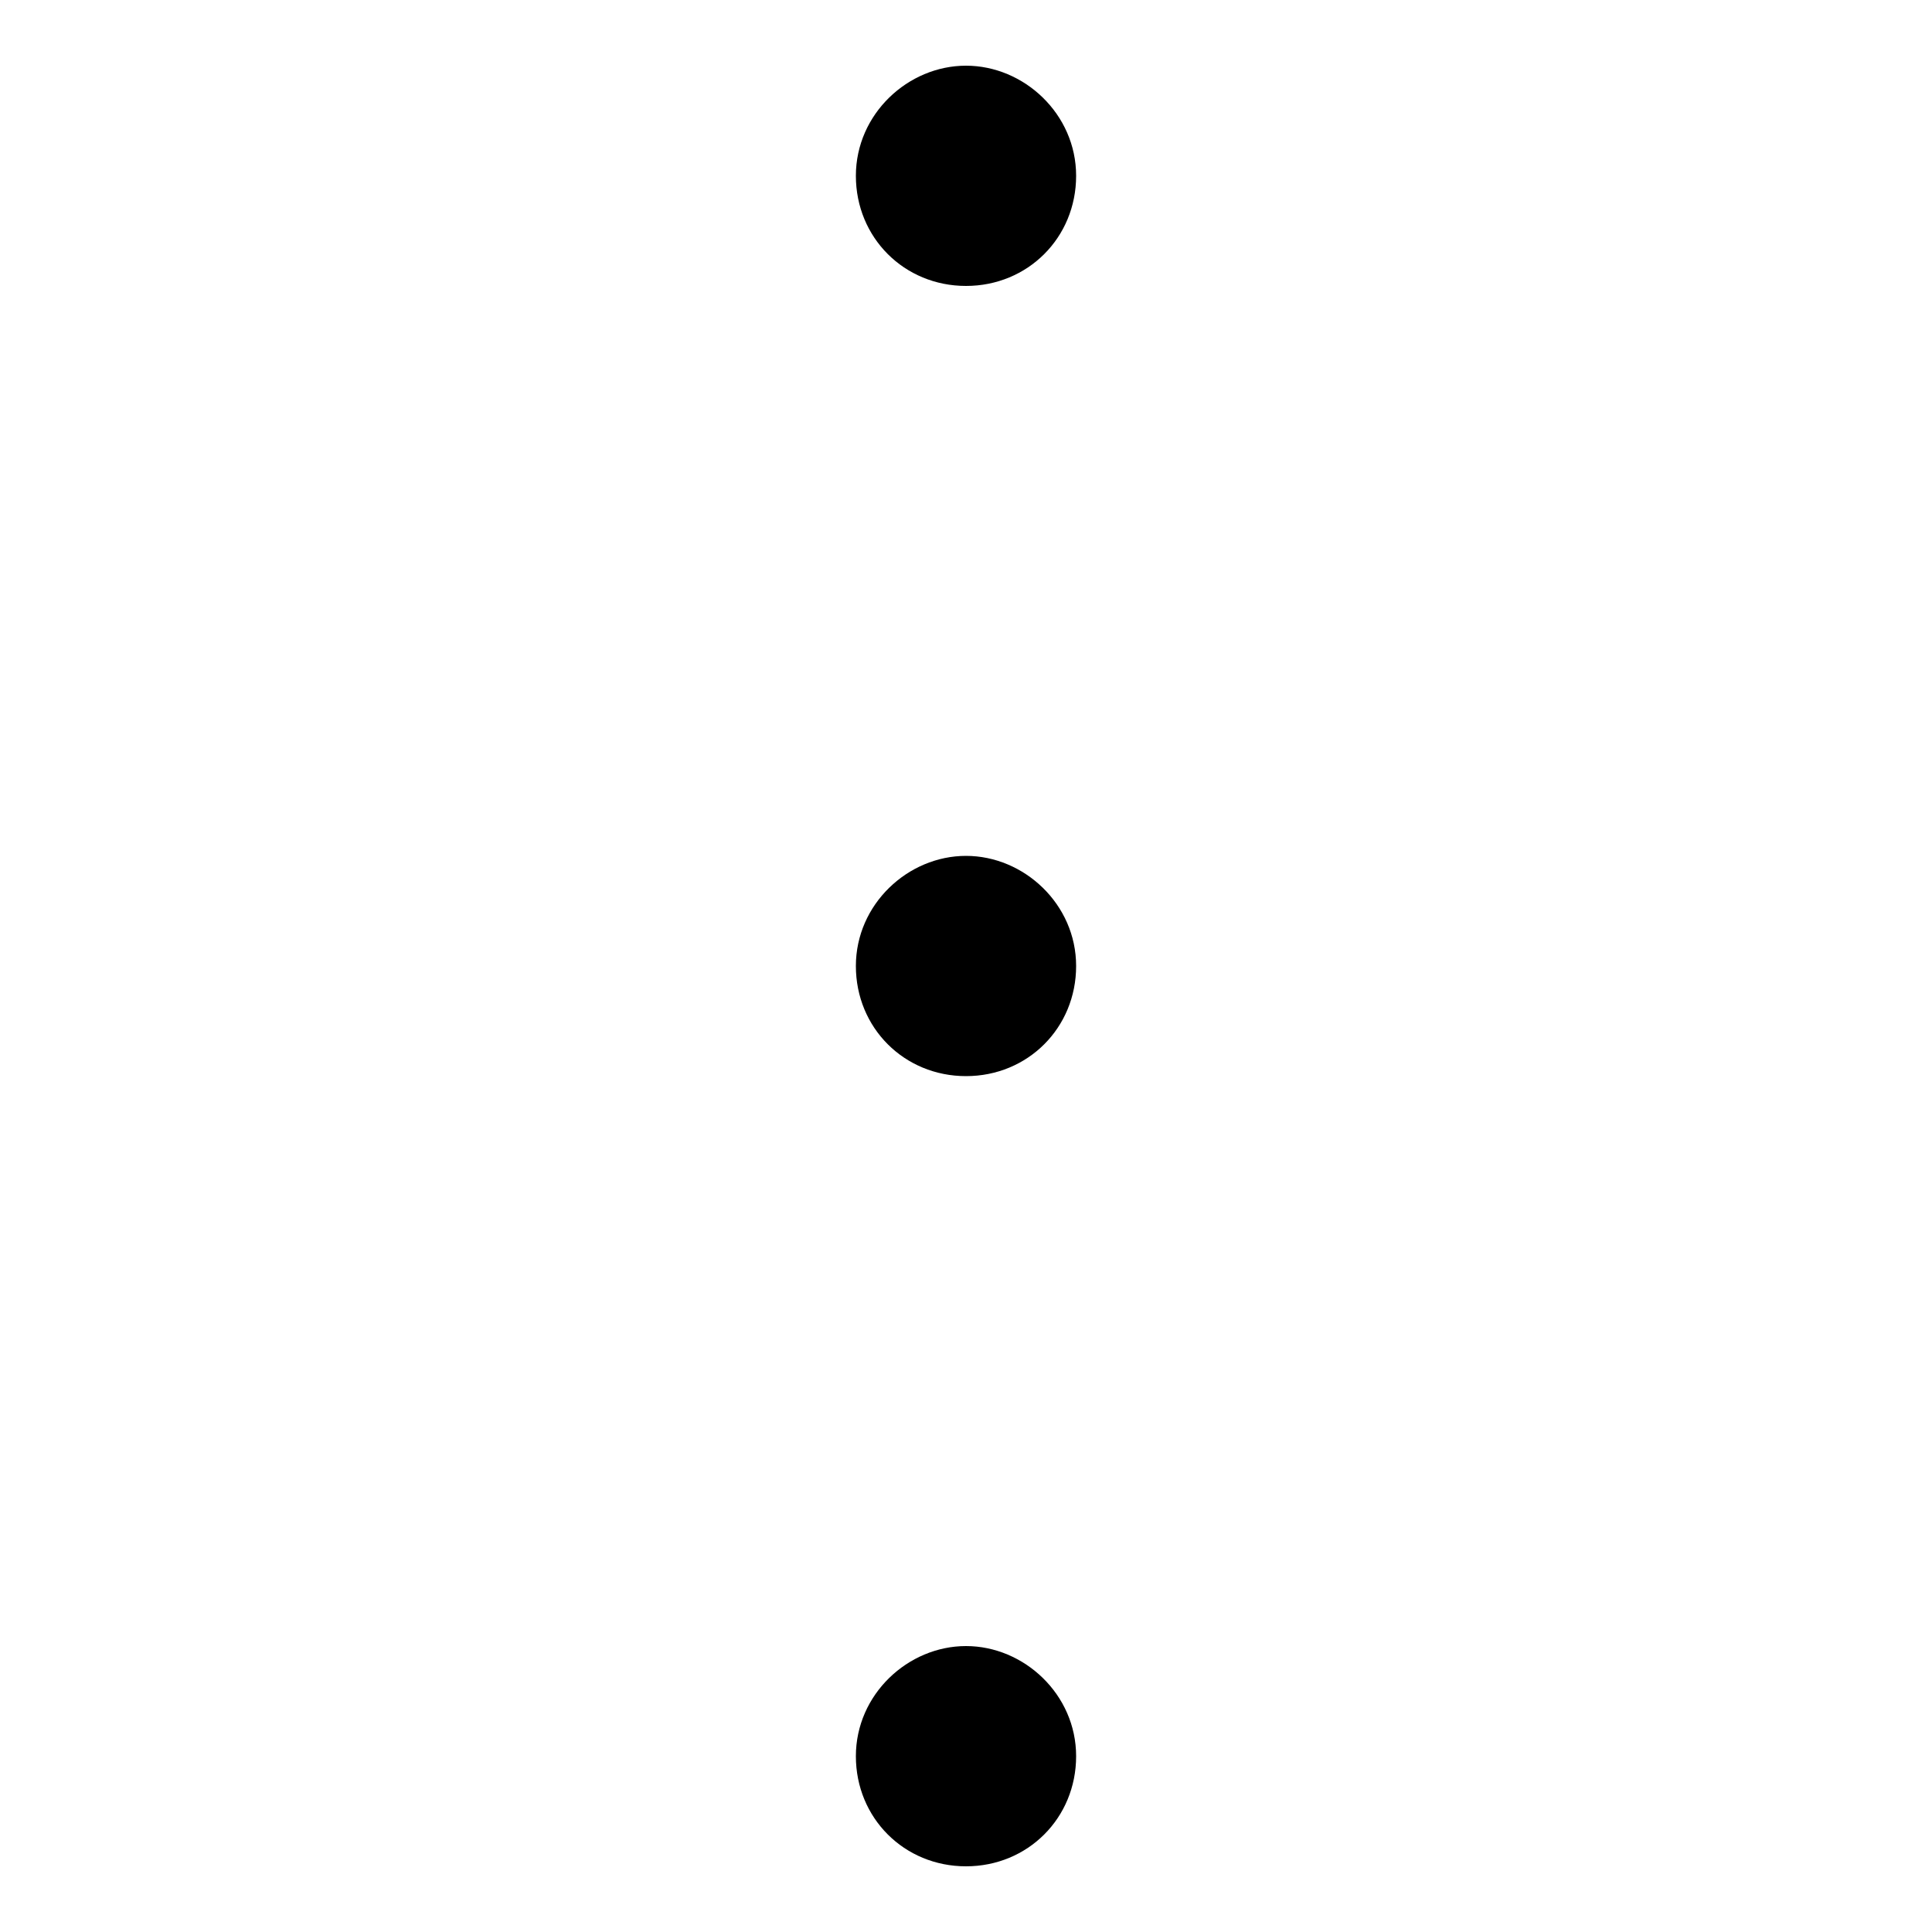
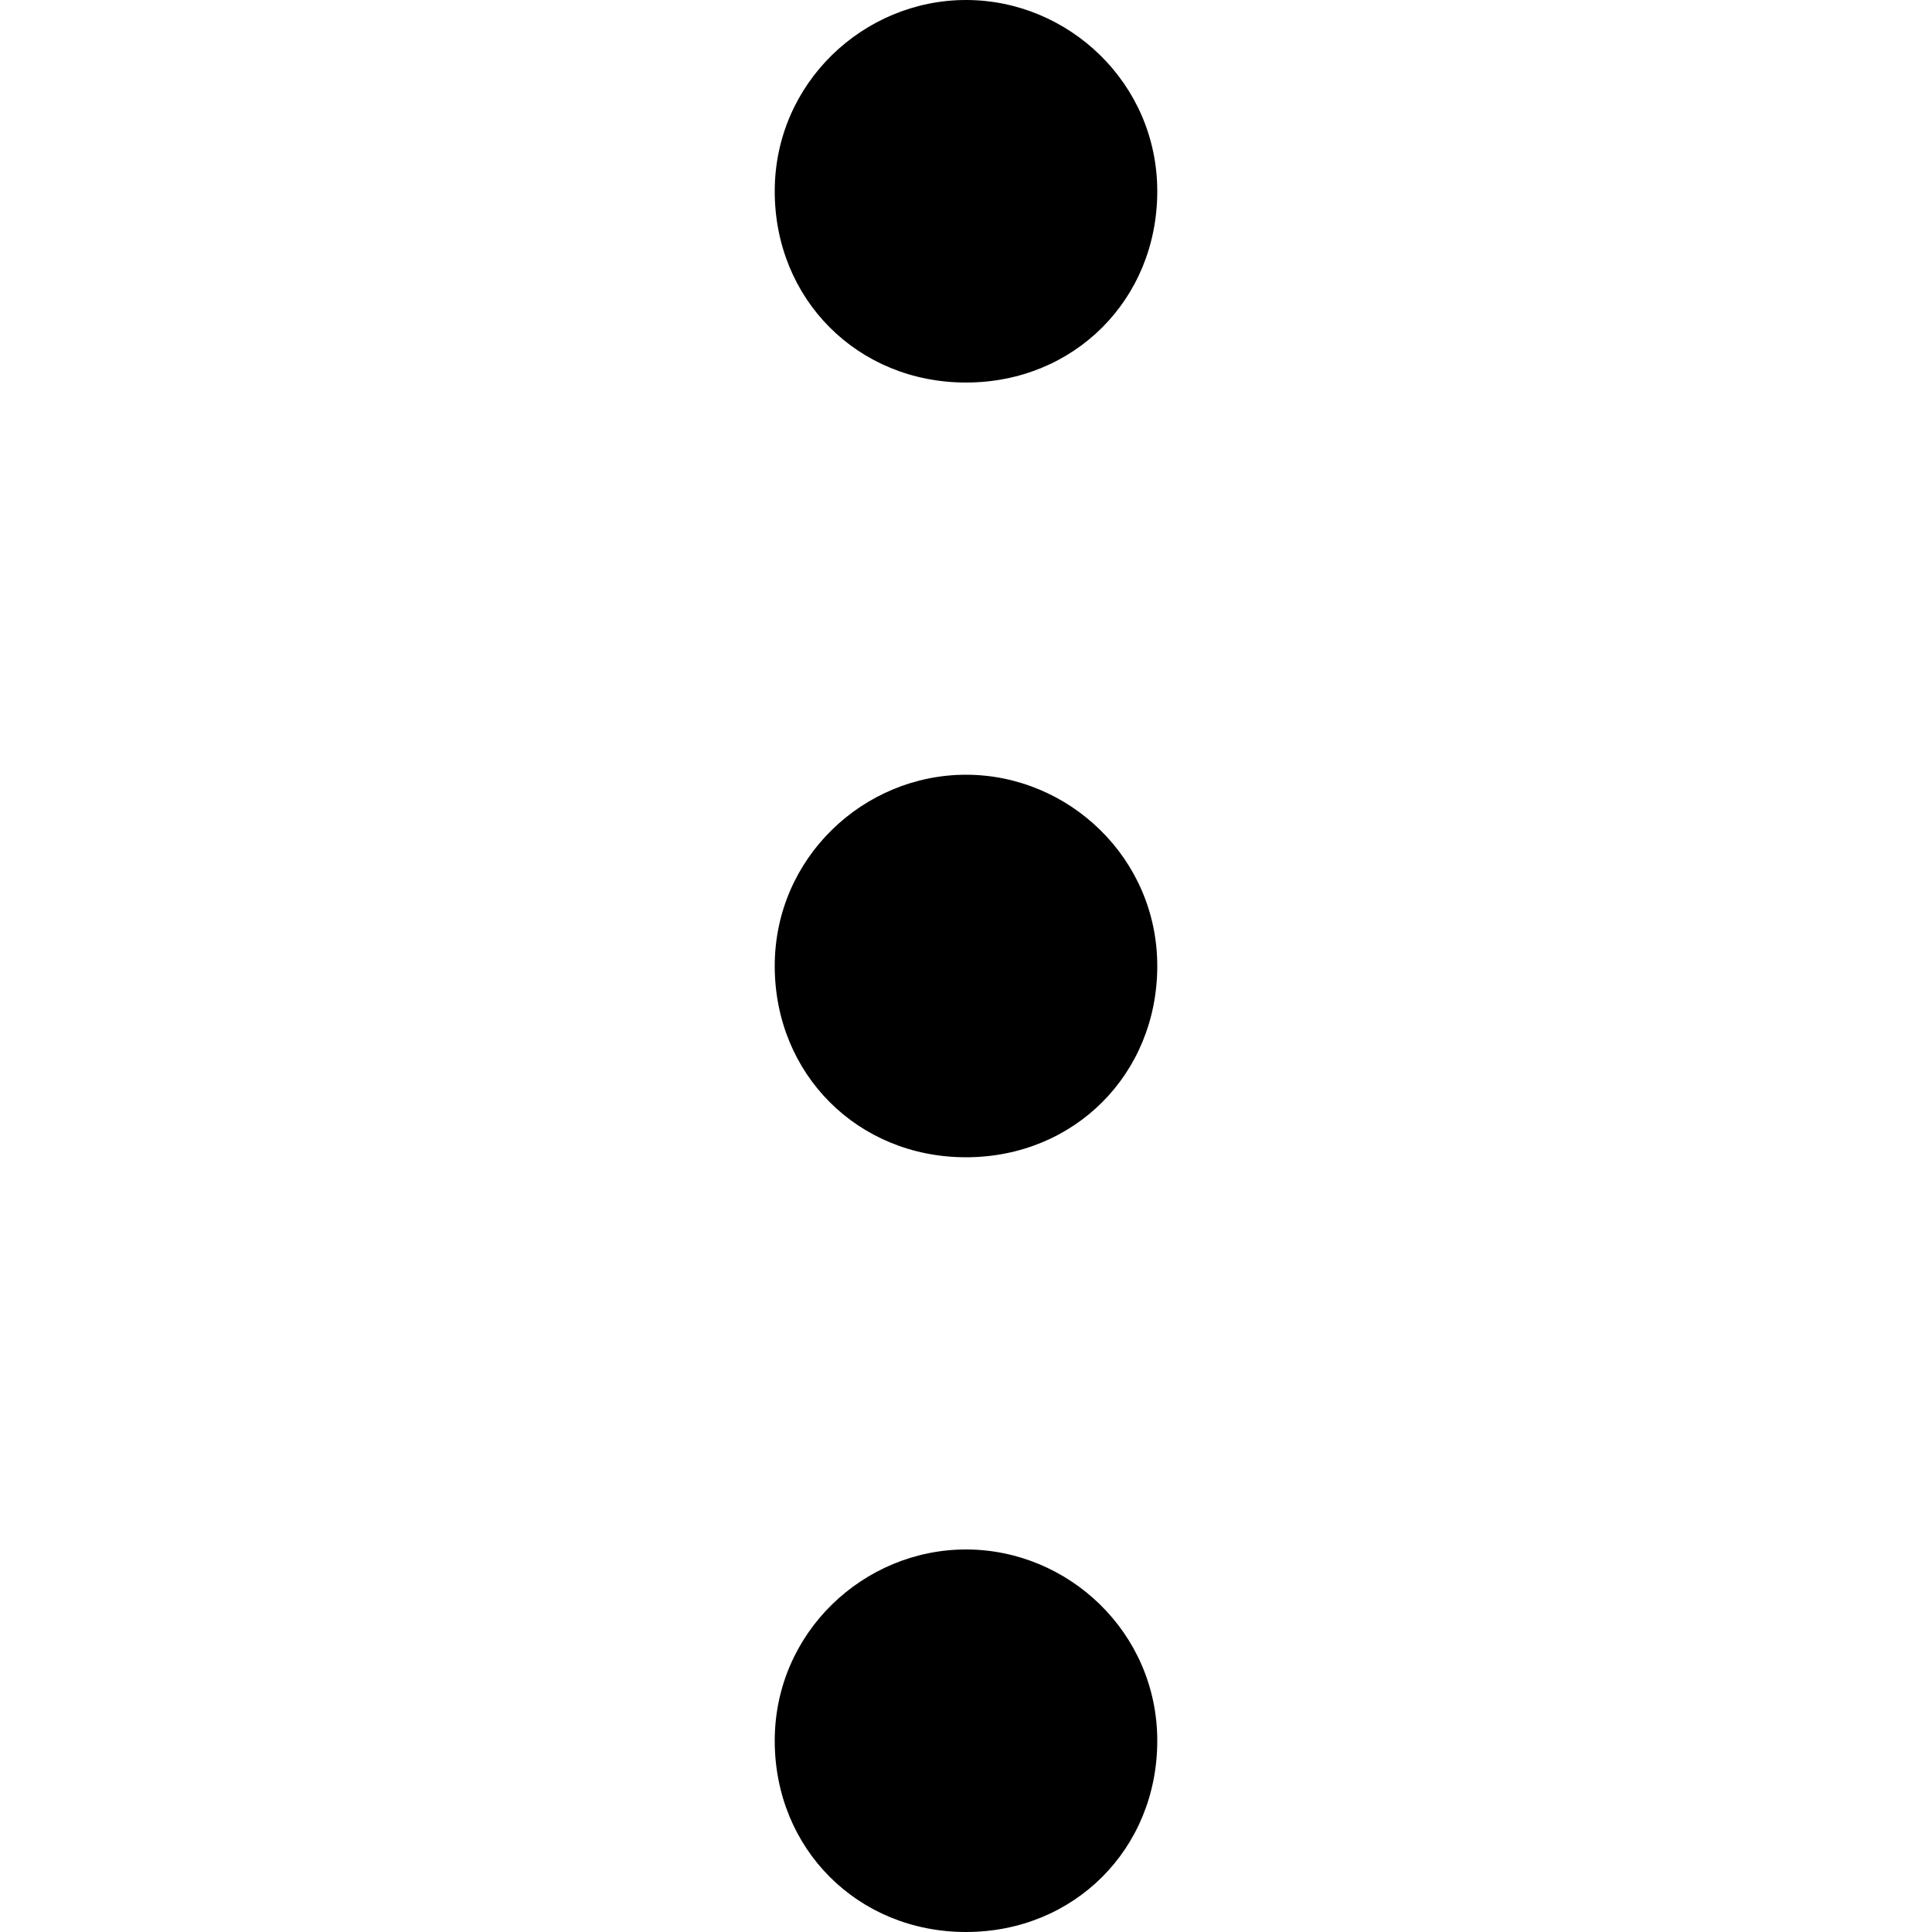
<svg xmlns="http://www.w3.org/2000/svg" version="1.1" id="Layer_2_1_" x="0px" y="0px" viewBox="0 0 100 100" style="enable-background:new 0 0 100 100;" xml:space="preserve">
  <g>
-     <path d="M50,85.2c-3,0-5.7,2.5-5.7,5.7c0,3.2,2.5,5.7,5.7,5.7s5.7-2.5,5.7-5.7C55.7,87.7,53,85.2,50,85.2z" />
-     <path d="M50,44.3c-3,0-5.7,2.5-5.7,5.7s2.5,5.7,5.7,5.7s5.7-2.5,5.7-5.7S53,44.3,50,44.3z" />
-     <path d="M50,3.4c-3,0-5.7,2.5-5.7,5.7s2.5,5.7,5.7,5.7s5.7-2.5,5.7-5.7S53,3.4,50,3.4z" />
+     <path d="M50,80.2c-5.3,0-9.9,4.3-9.9,9.9c0,5.6,4.3,9.9,9.9,9.9s9.9-4.3,9.9-9.9C59.9,84.5,55.3,80.2,50,80.2z" />
+     <path d="M50,40.1c-5.3,0-9.9,4.3-9.9,9.9s4.3,9.9,9.9,9.9s9.9-4.3,9.9-9.9S55.3,40.1,50,40.1z" />
+     <path d="M50,0c-5.3,0-9.9,4.3-9.9,9.9s4.3,9.9,9.9,9.9s9.9-4.3,9.9-9.9S55.3,0,50,0z" />
  </g>
</svg>
